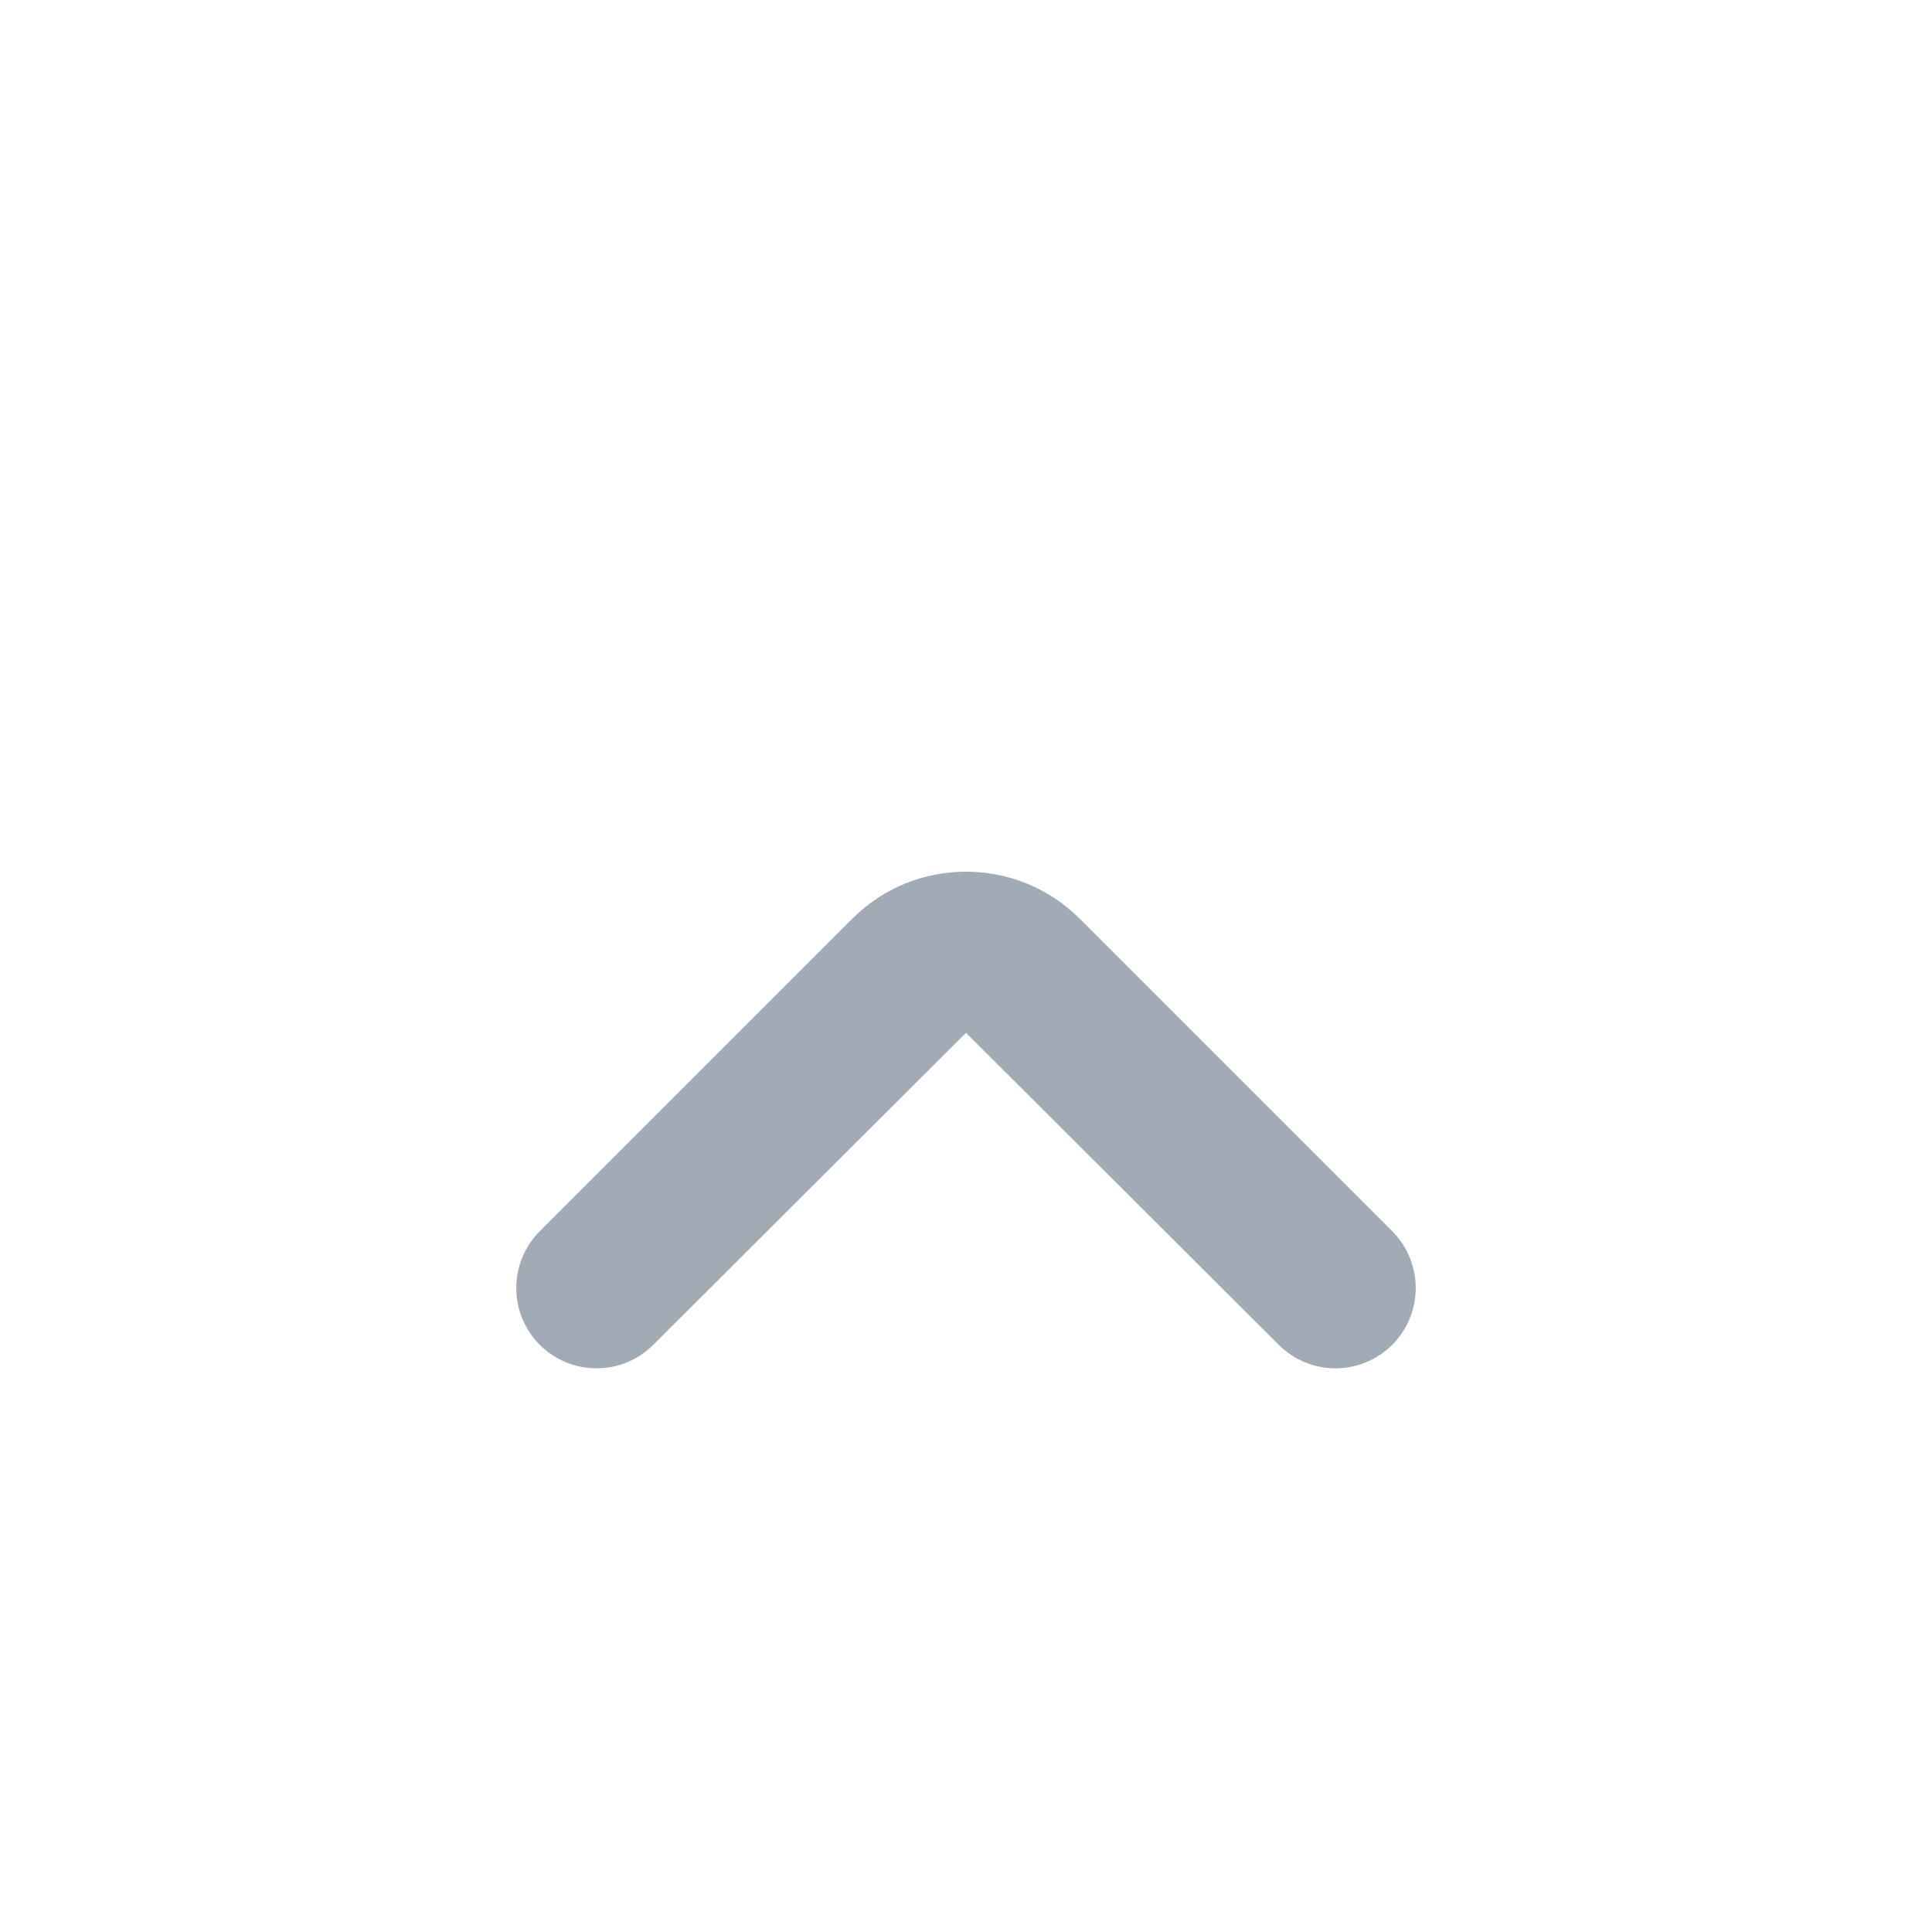
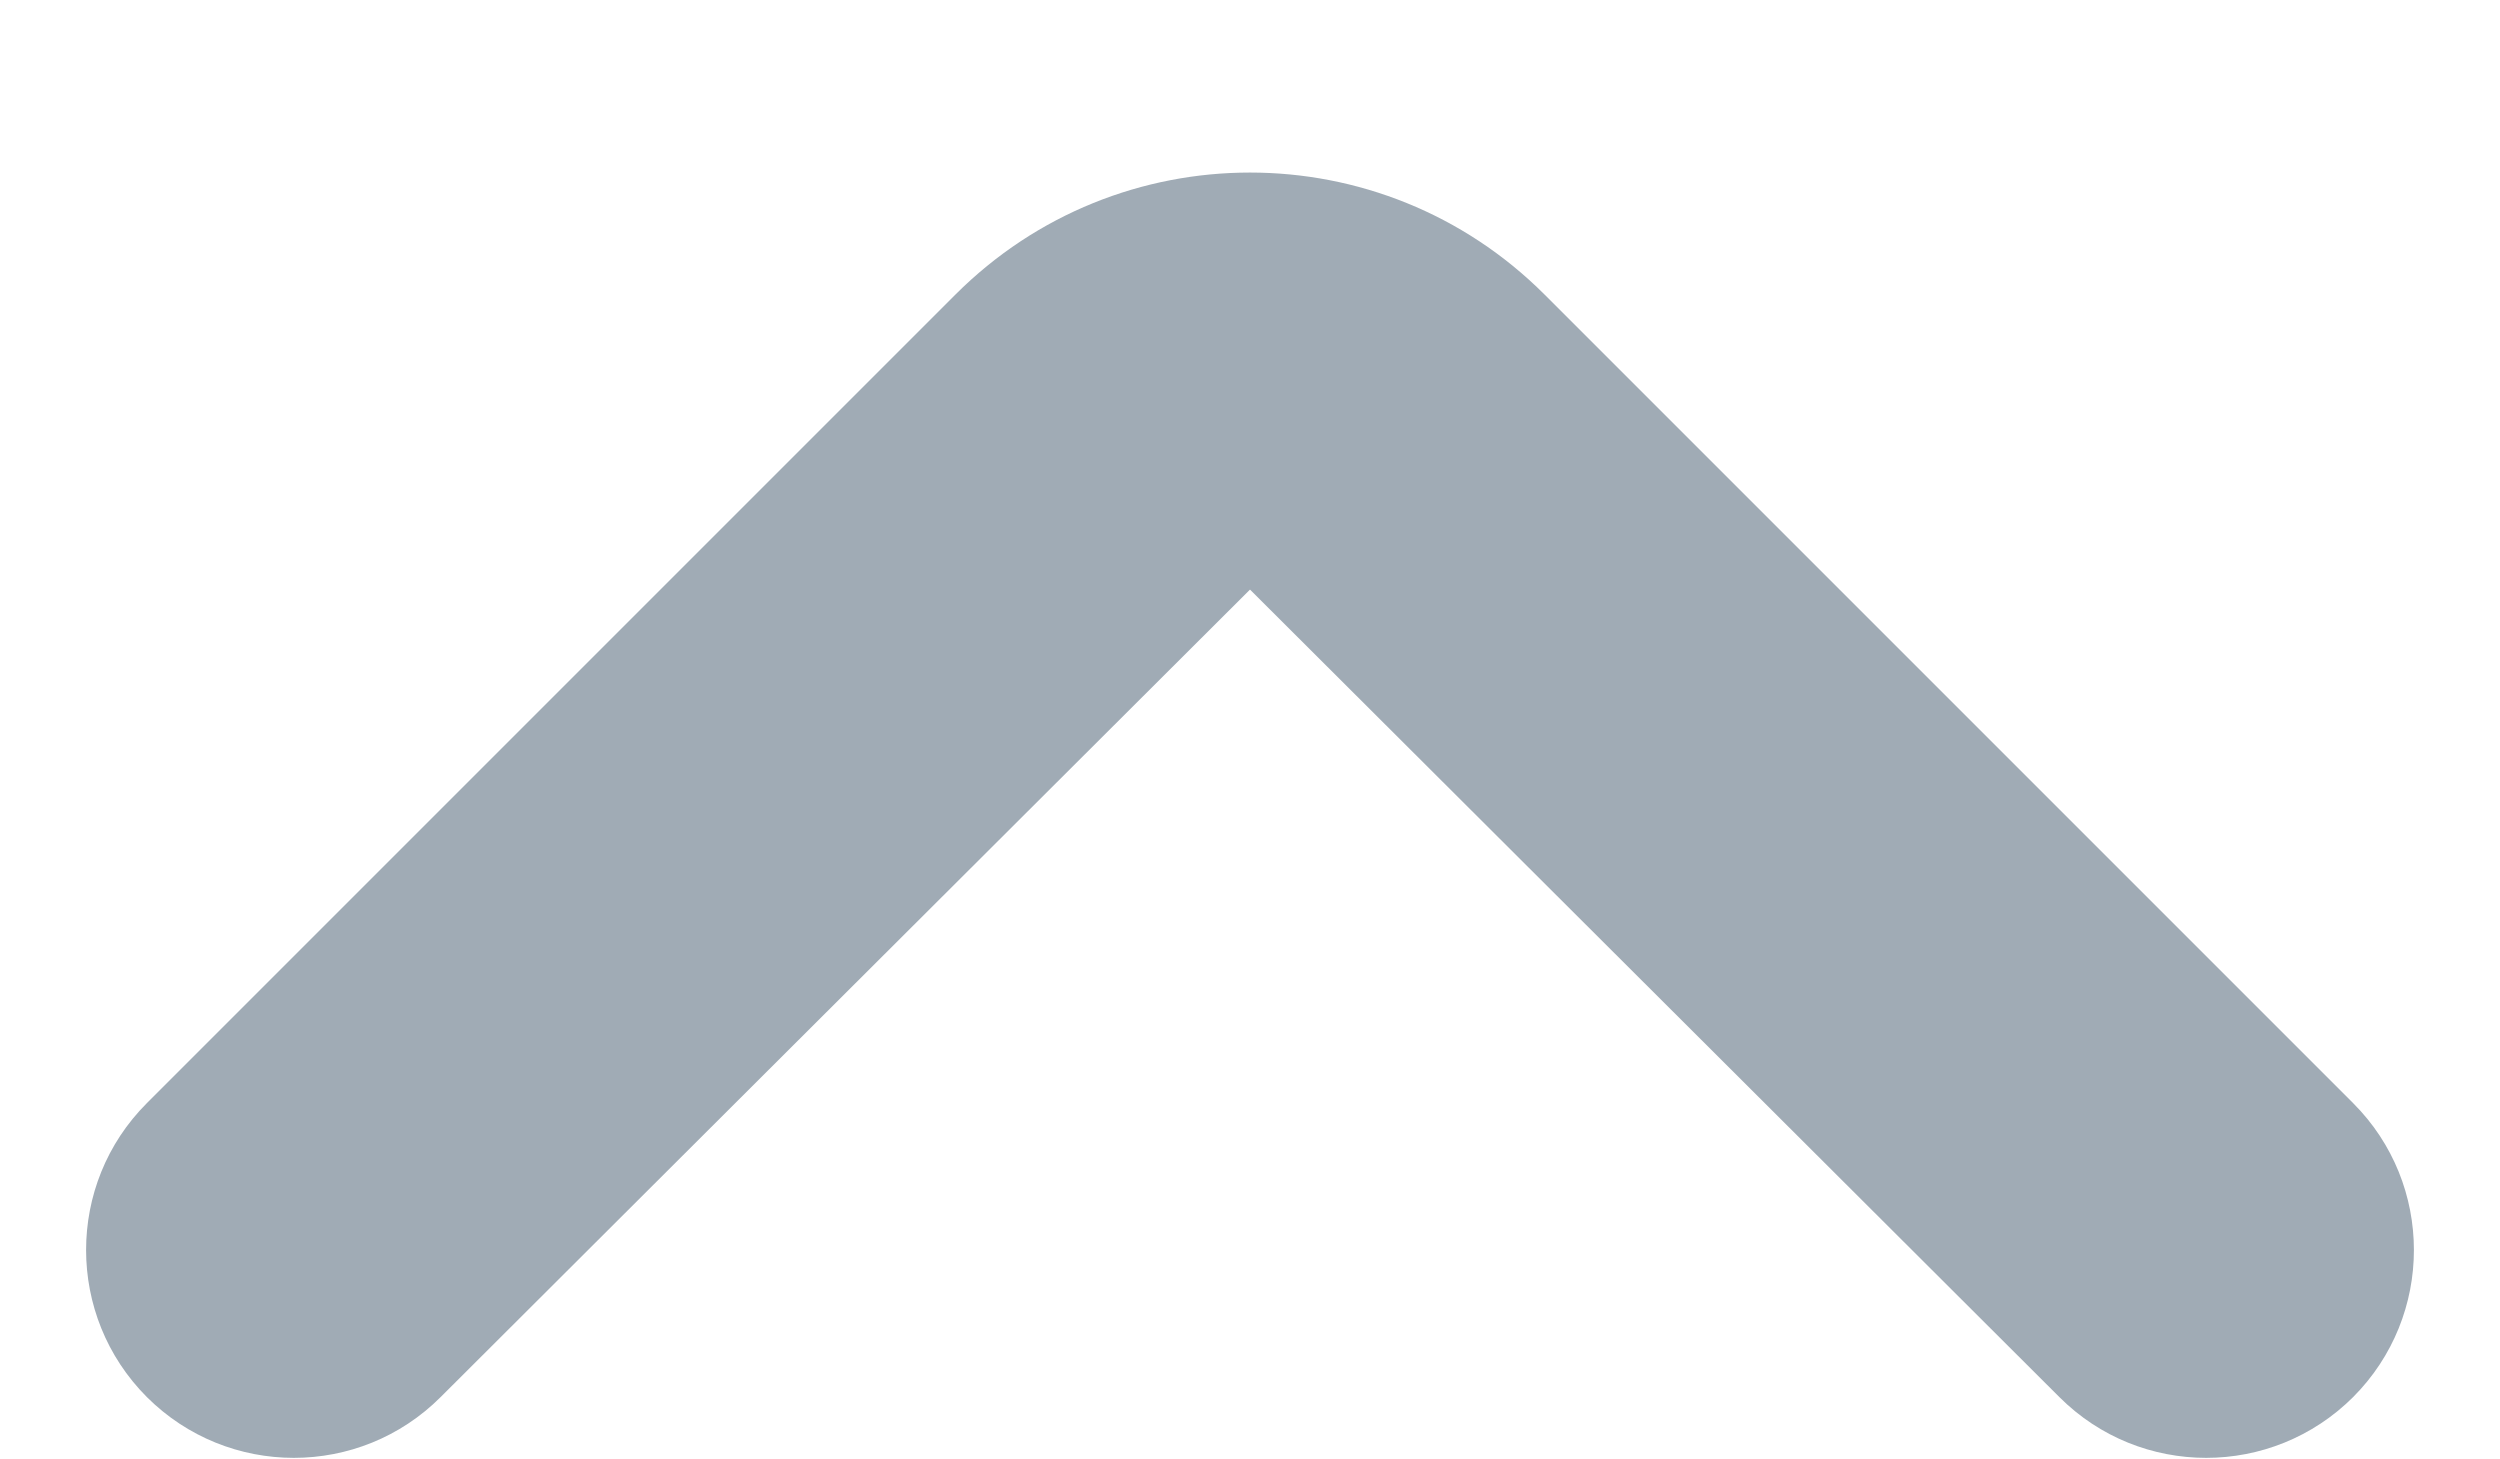
- <svg xmlns="http://www.w3.org/2000/svg" width="24" height="24" viewBox="0 0 24 24" fill="none">
-   <path d="M17.295 15.295C17.684 15.684 17.684 16.316 17.295 16.706C16.905 17.095 16.274 17.095 15.885 16.706L12 12.83L8.115 16.706C7.726 17.095 7.095 17.095 6.705 16.706C6.316 16.316 6.316 15.684 6.705 15.295L10.586 11.414C11.367 10.633 12.633 10.633 13.414 11.414L17.295 15.295Z" fill="#A0ABB5" />
+ <svg xmlns="http://www.w3.org/2000/svg" width="12" height="7" viewBox="0 0 12 7" fill="none">
+   <path d="M11.295 5.295C11.684 5.684 11.684 6.316 11.295 6.706C10.905 7.095 10.274 7.095 9.885 6.706L6 2.83L2.115 6.706C1.726 7.095 1.095 7.095 0.705 6.706C0.316 6.316 0.316 5.684 0.705 5.295L4.586 1.414C5.367 0.633 6.633 0.633 7.414 1.414L11.295 5.295Z" fill="#A0ABB5" />
</svg>
